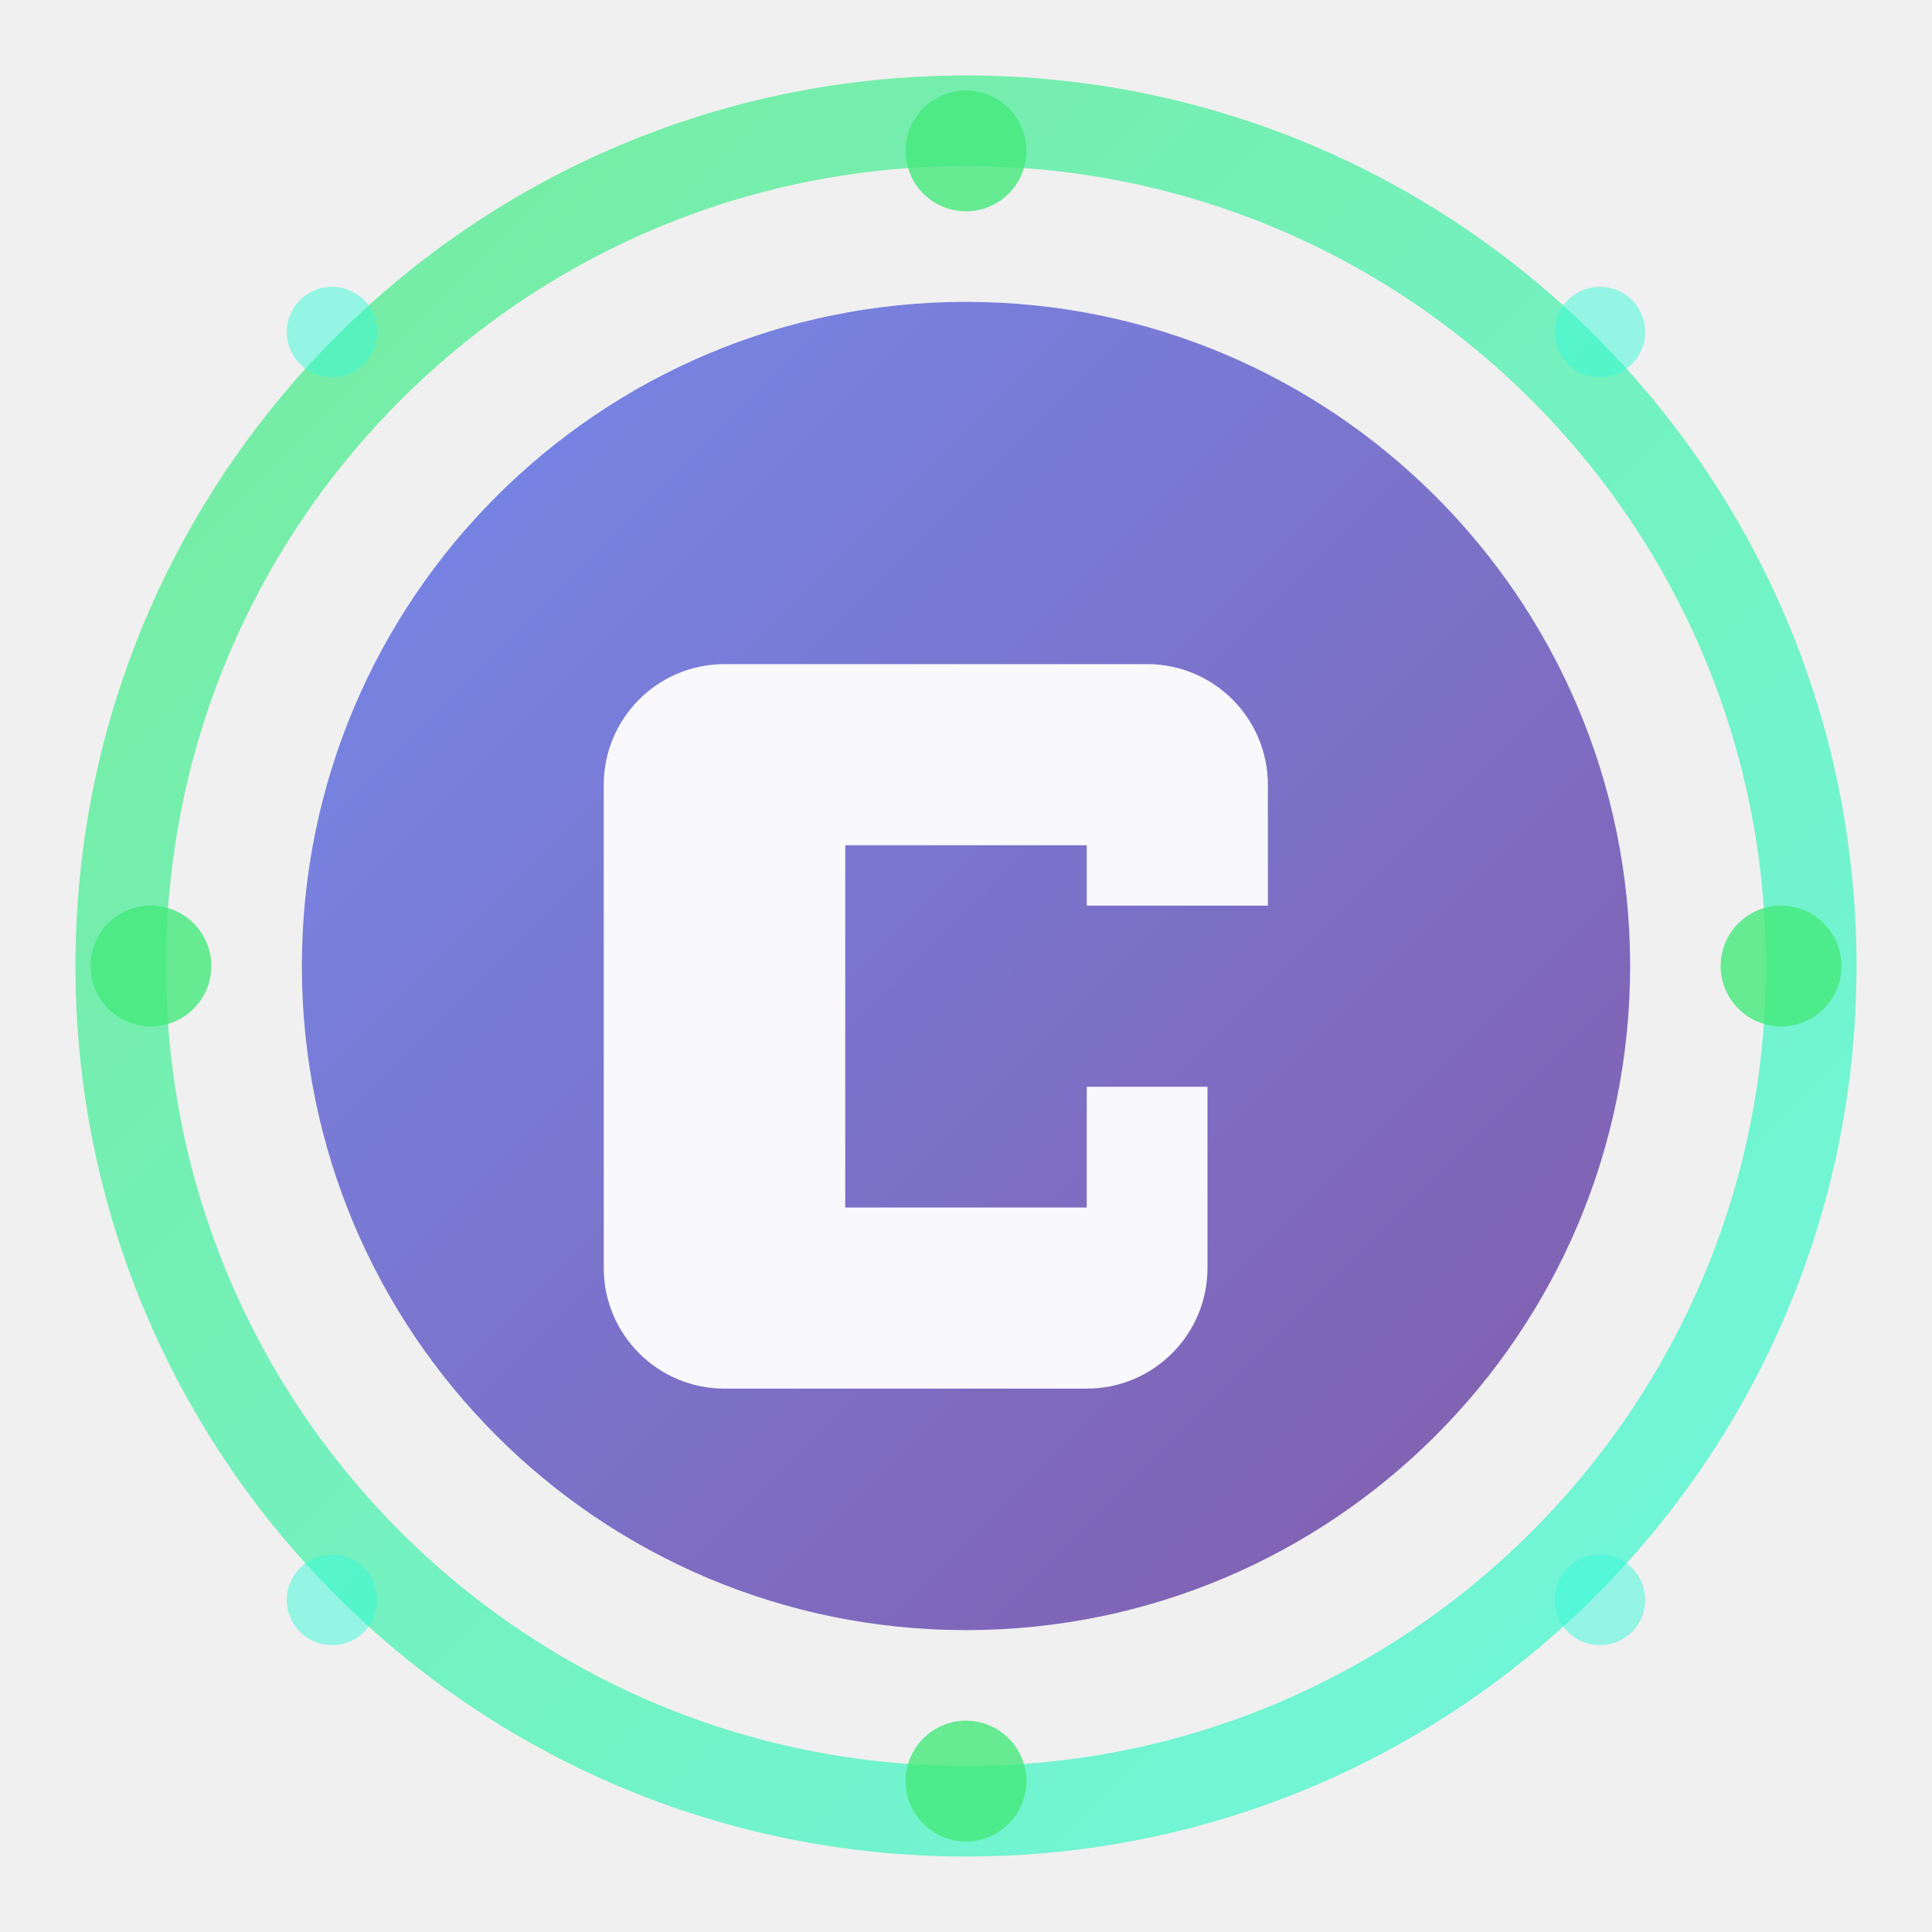
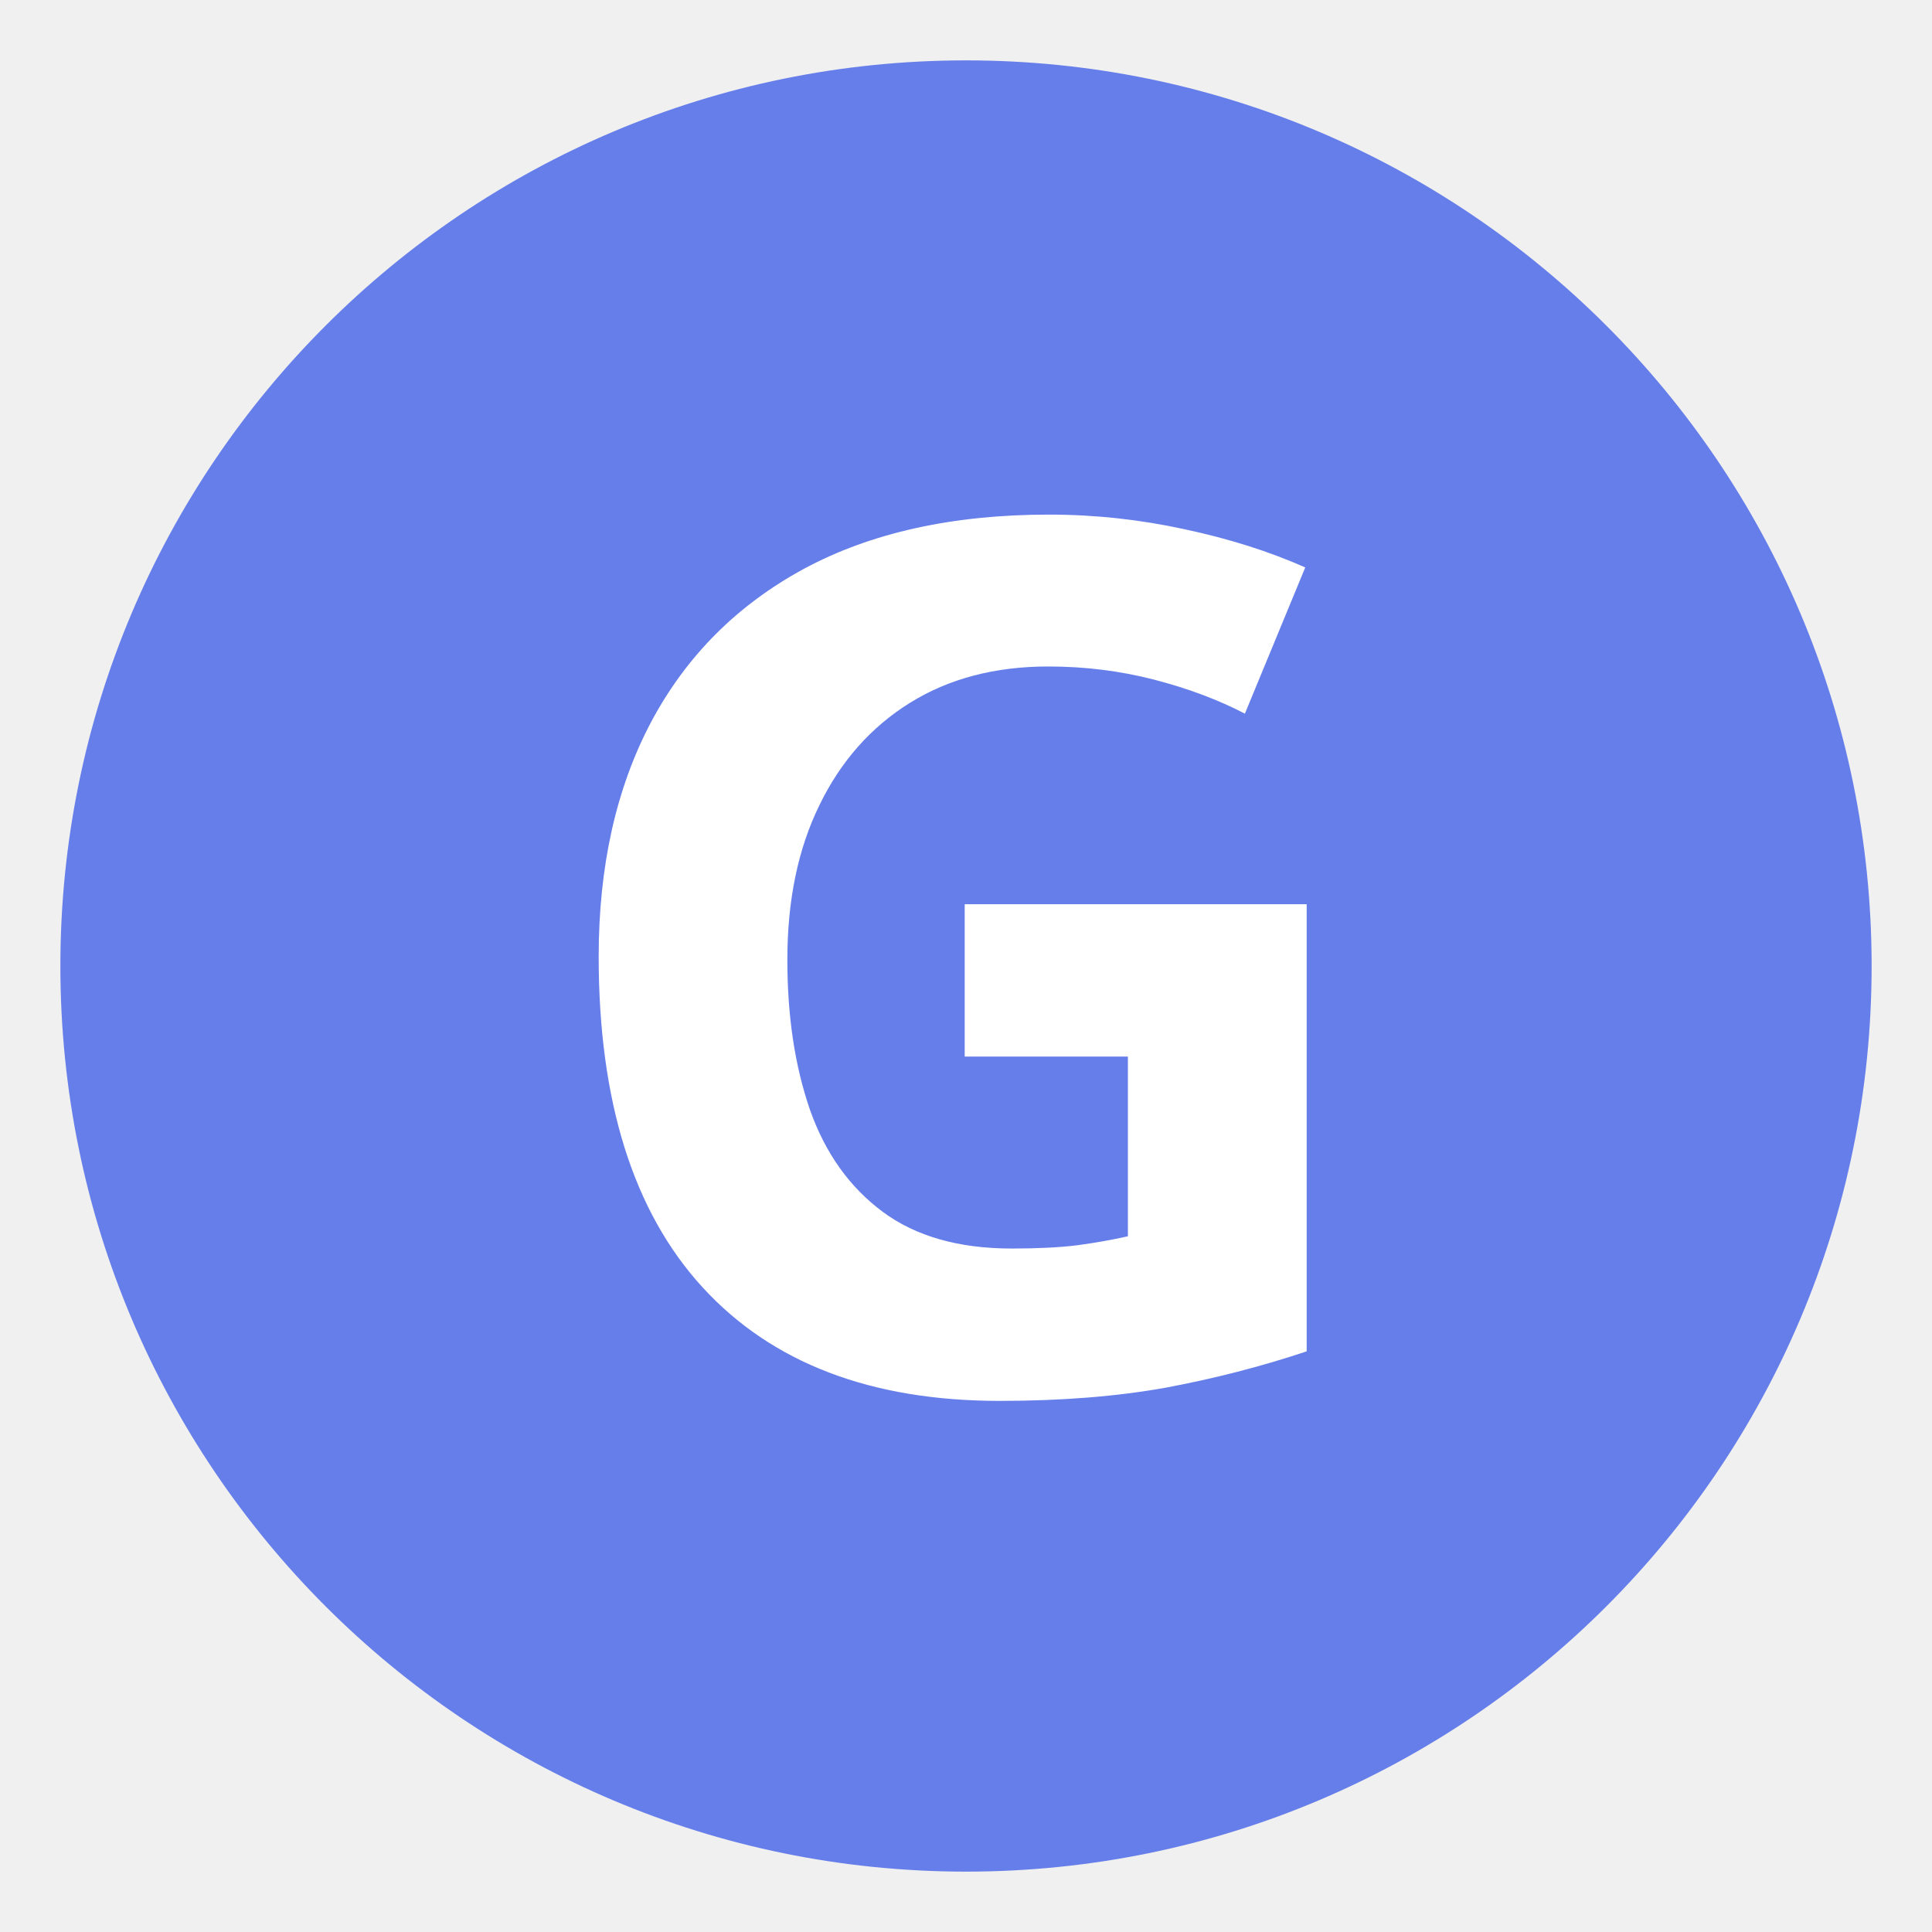
<svg xmlns="http://www.w3.org/2000/svg" viewBox="0 0 64 64" width="64" height="64">
-   <defs>
-     <linearGradient id="g-grad" x1="0" y1="0" x2="1" y2="1">
-       <stop offset="0%" stop-color="#667eea" />
-       <stop offset="100%" stop-color="#764ba2" />
-     </linearGradient>
-     <linearGradient id="ring-grad" x1="0" y1="0" x2="1" y2="1">
-       <stop offset="0%" stop-color="#43e97b" />
-       <stop offset="100%" stop-color="#38f9d7" />
-     </linearGradient>
-   </defs>
-   <circle cx="32" cy="32" r="28" fill="none" stroke="url(#ring-grad)" stroke-width="3" opacity="0.7" />
-   <circle cx="32" cy="32" r="22" fill="url(#g-grad)" opacity="0.9" />
-   <path d="M22 22 h16 a4 4 0 0 1 4 4 v4 h-6 v-2 h-8 v12 h8 v-4 h4 v6 a4 4 0 0 1 -4 4 h-12 a4 4 0 0 1 -4 -4 v-16 a4 4 0 0 1 4 -4 z" fill="#ffffff" opacity="0.95" />
-   <circle cx="32" cy="5" r="2" fill="#43e97b" opacity="0.8" />
-   <circle cx="32" cy="59" r="2" fill="#43e97b" opacity="0.8" />
-   <circle cx="5" cy="32" r="2" fill="#43e97b" opacity="0.8" />
-   <circle cx="59" cy="32" r="2" fill="#43e97b" opacity="0.8" />
-   <circle cx="11" cy="11" r="1.5" fill="#38f9d7" opacity="0.5" />
-   <circle cx="53" cy="11" r="1.5" fill="#38f9d7" opacity="0.5" />
-   <circle cx="11" cy="53" r="1.5" fill="#38f9d7" opacity="0.5" />
-   <circle cx="53" cy="53" r="1.5" fill="#38f9d7" opacity="0.5" />
+   <circle cx="32" cy="32" r="30" fill="#667eea" />
+   <text x="32" y="46" font-family="sans-serif" font-weight="900" font-size="40" text-anchor="middle" fill="#ffffff">G</text>
</svg>
